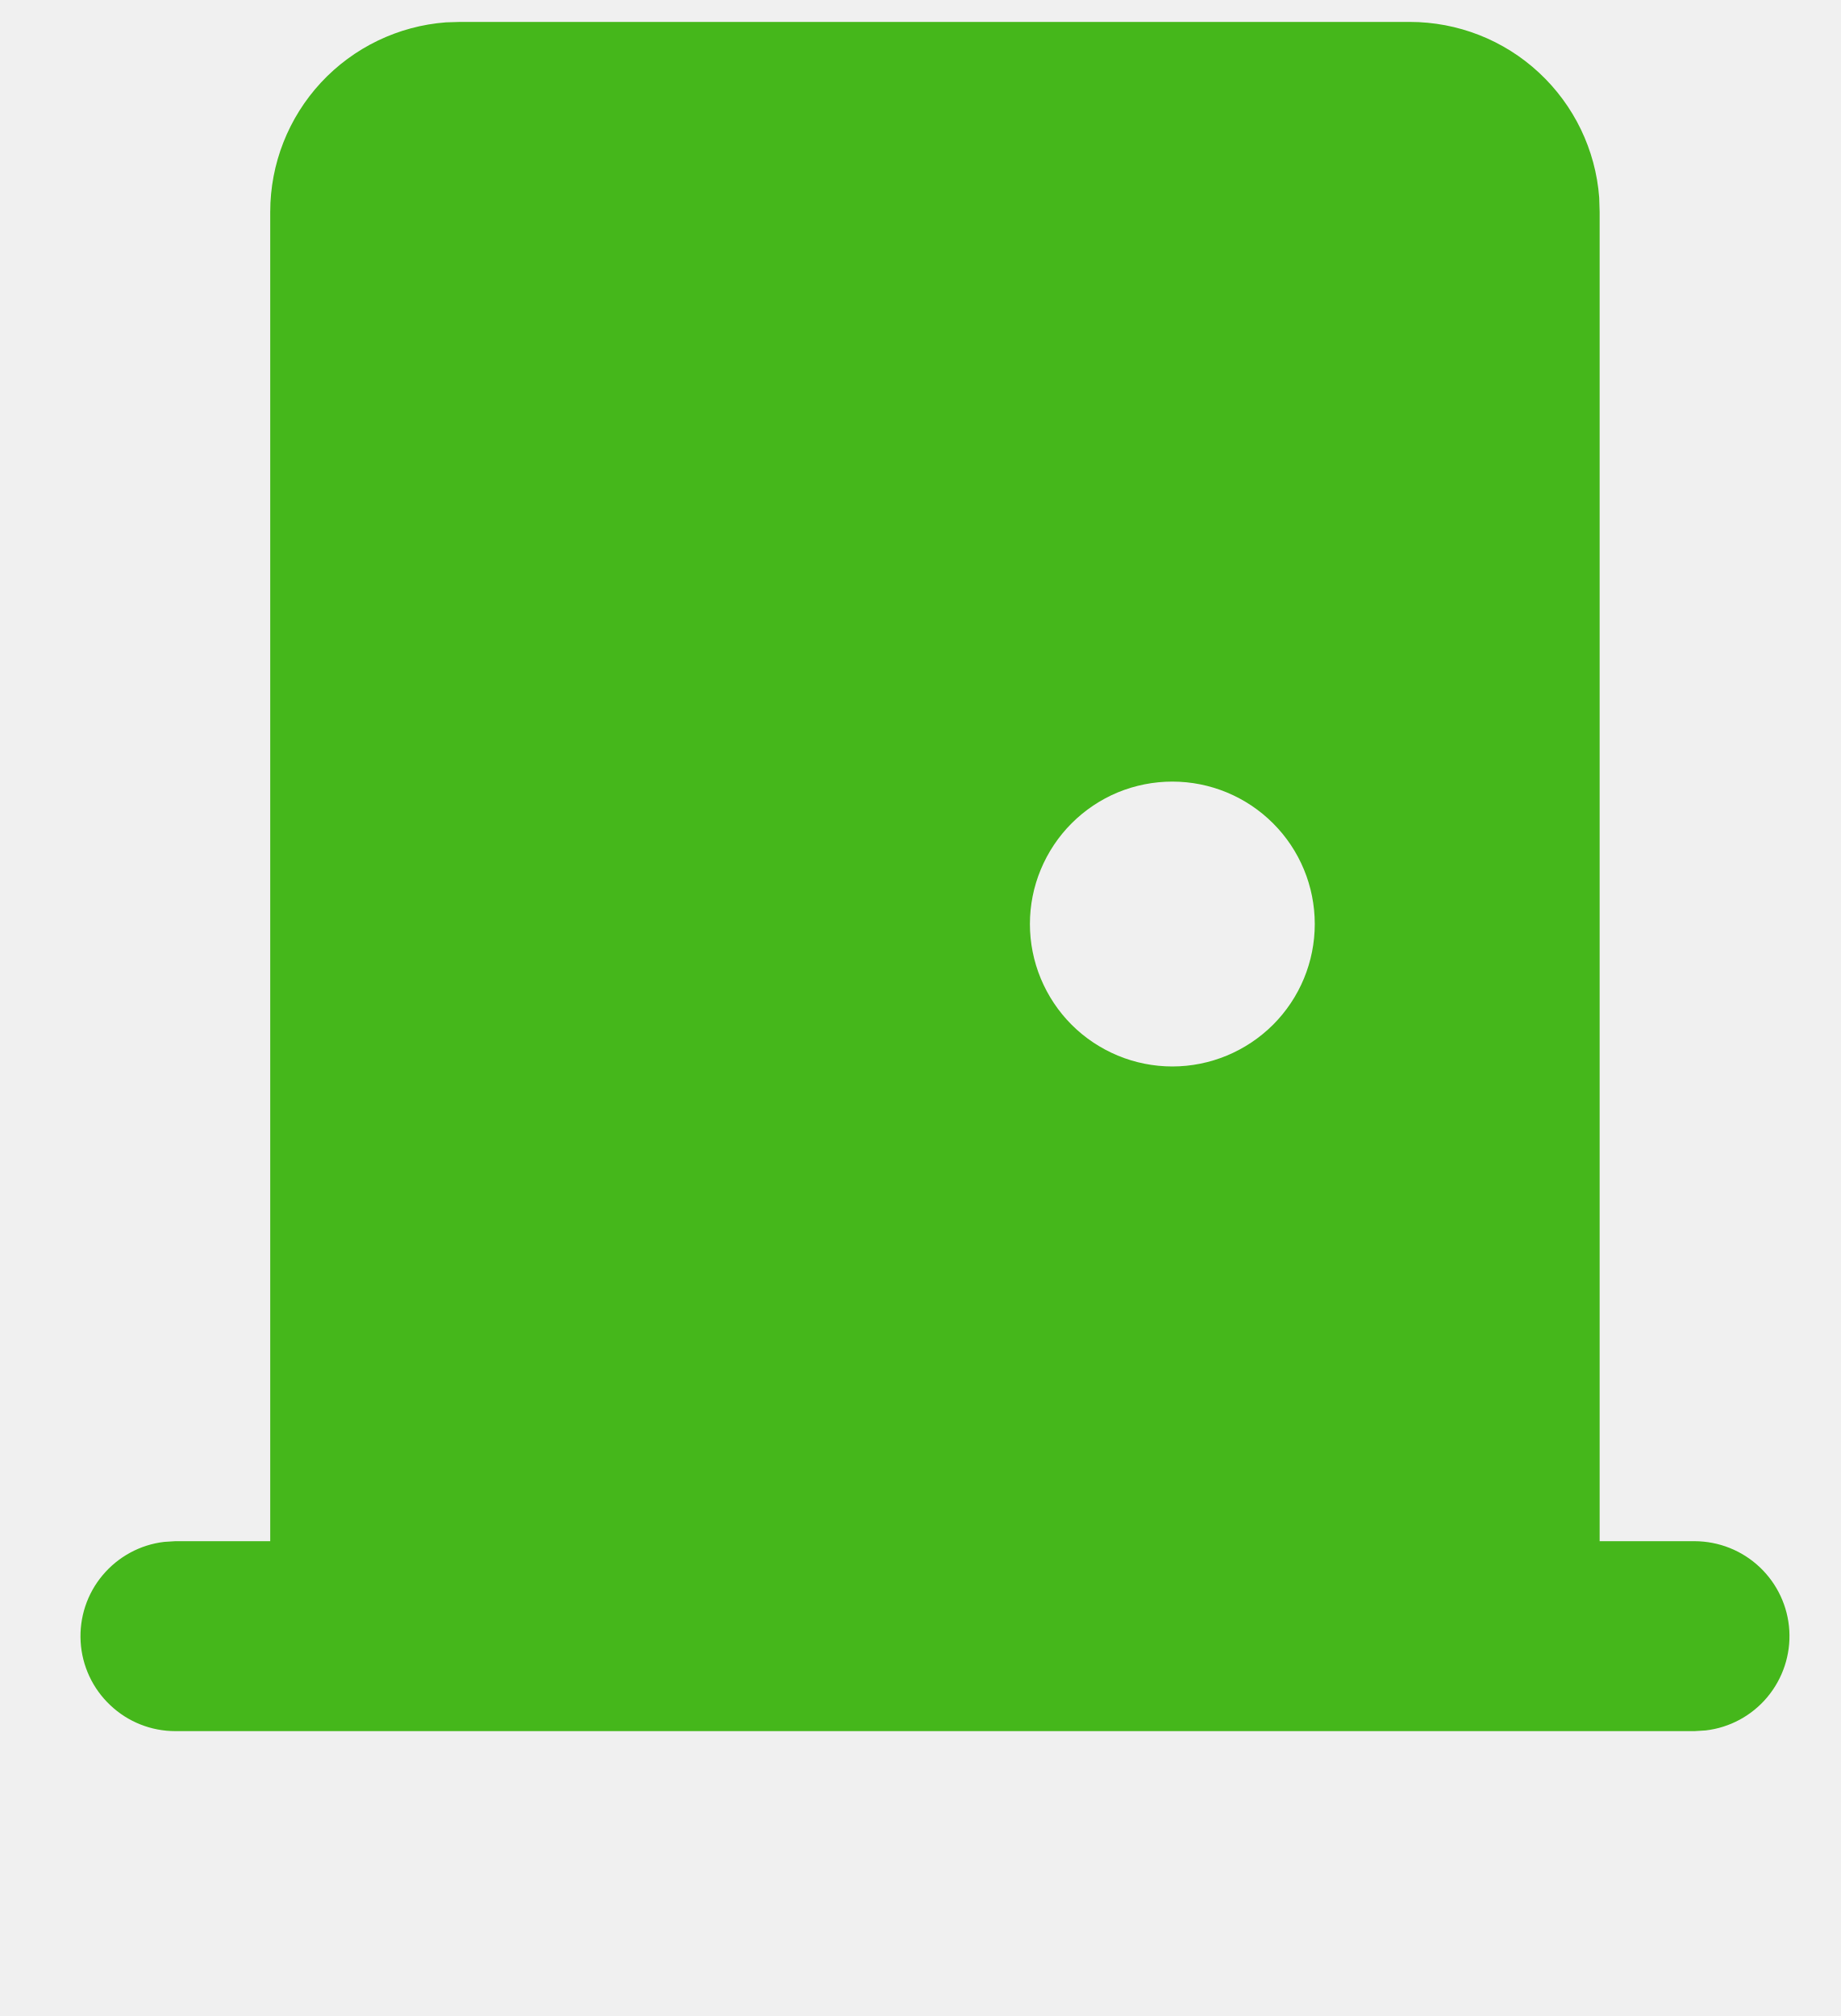
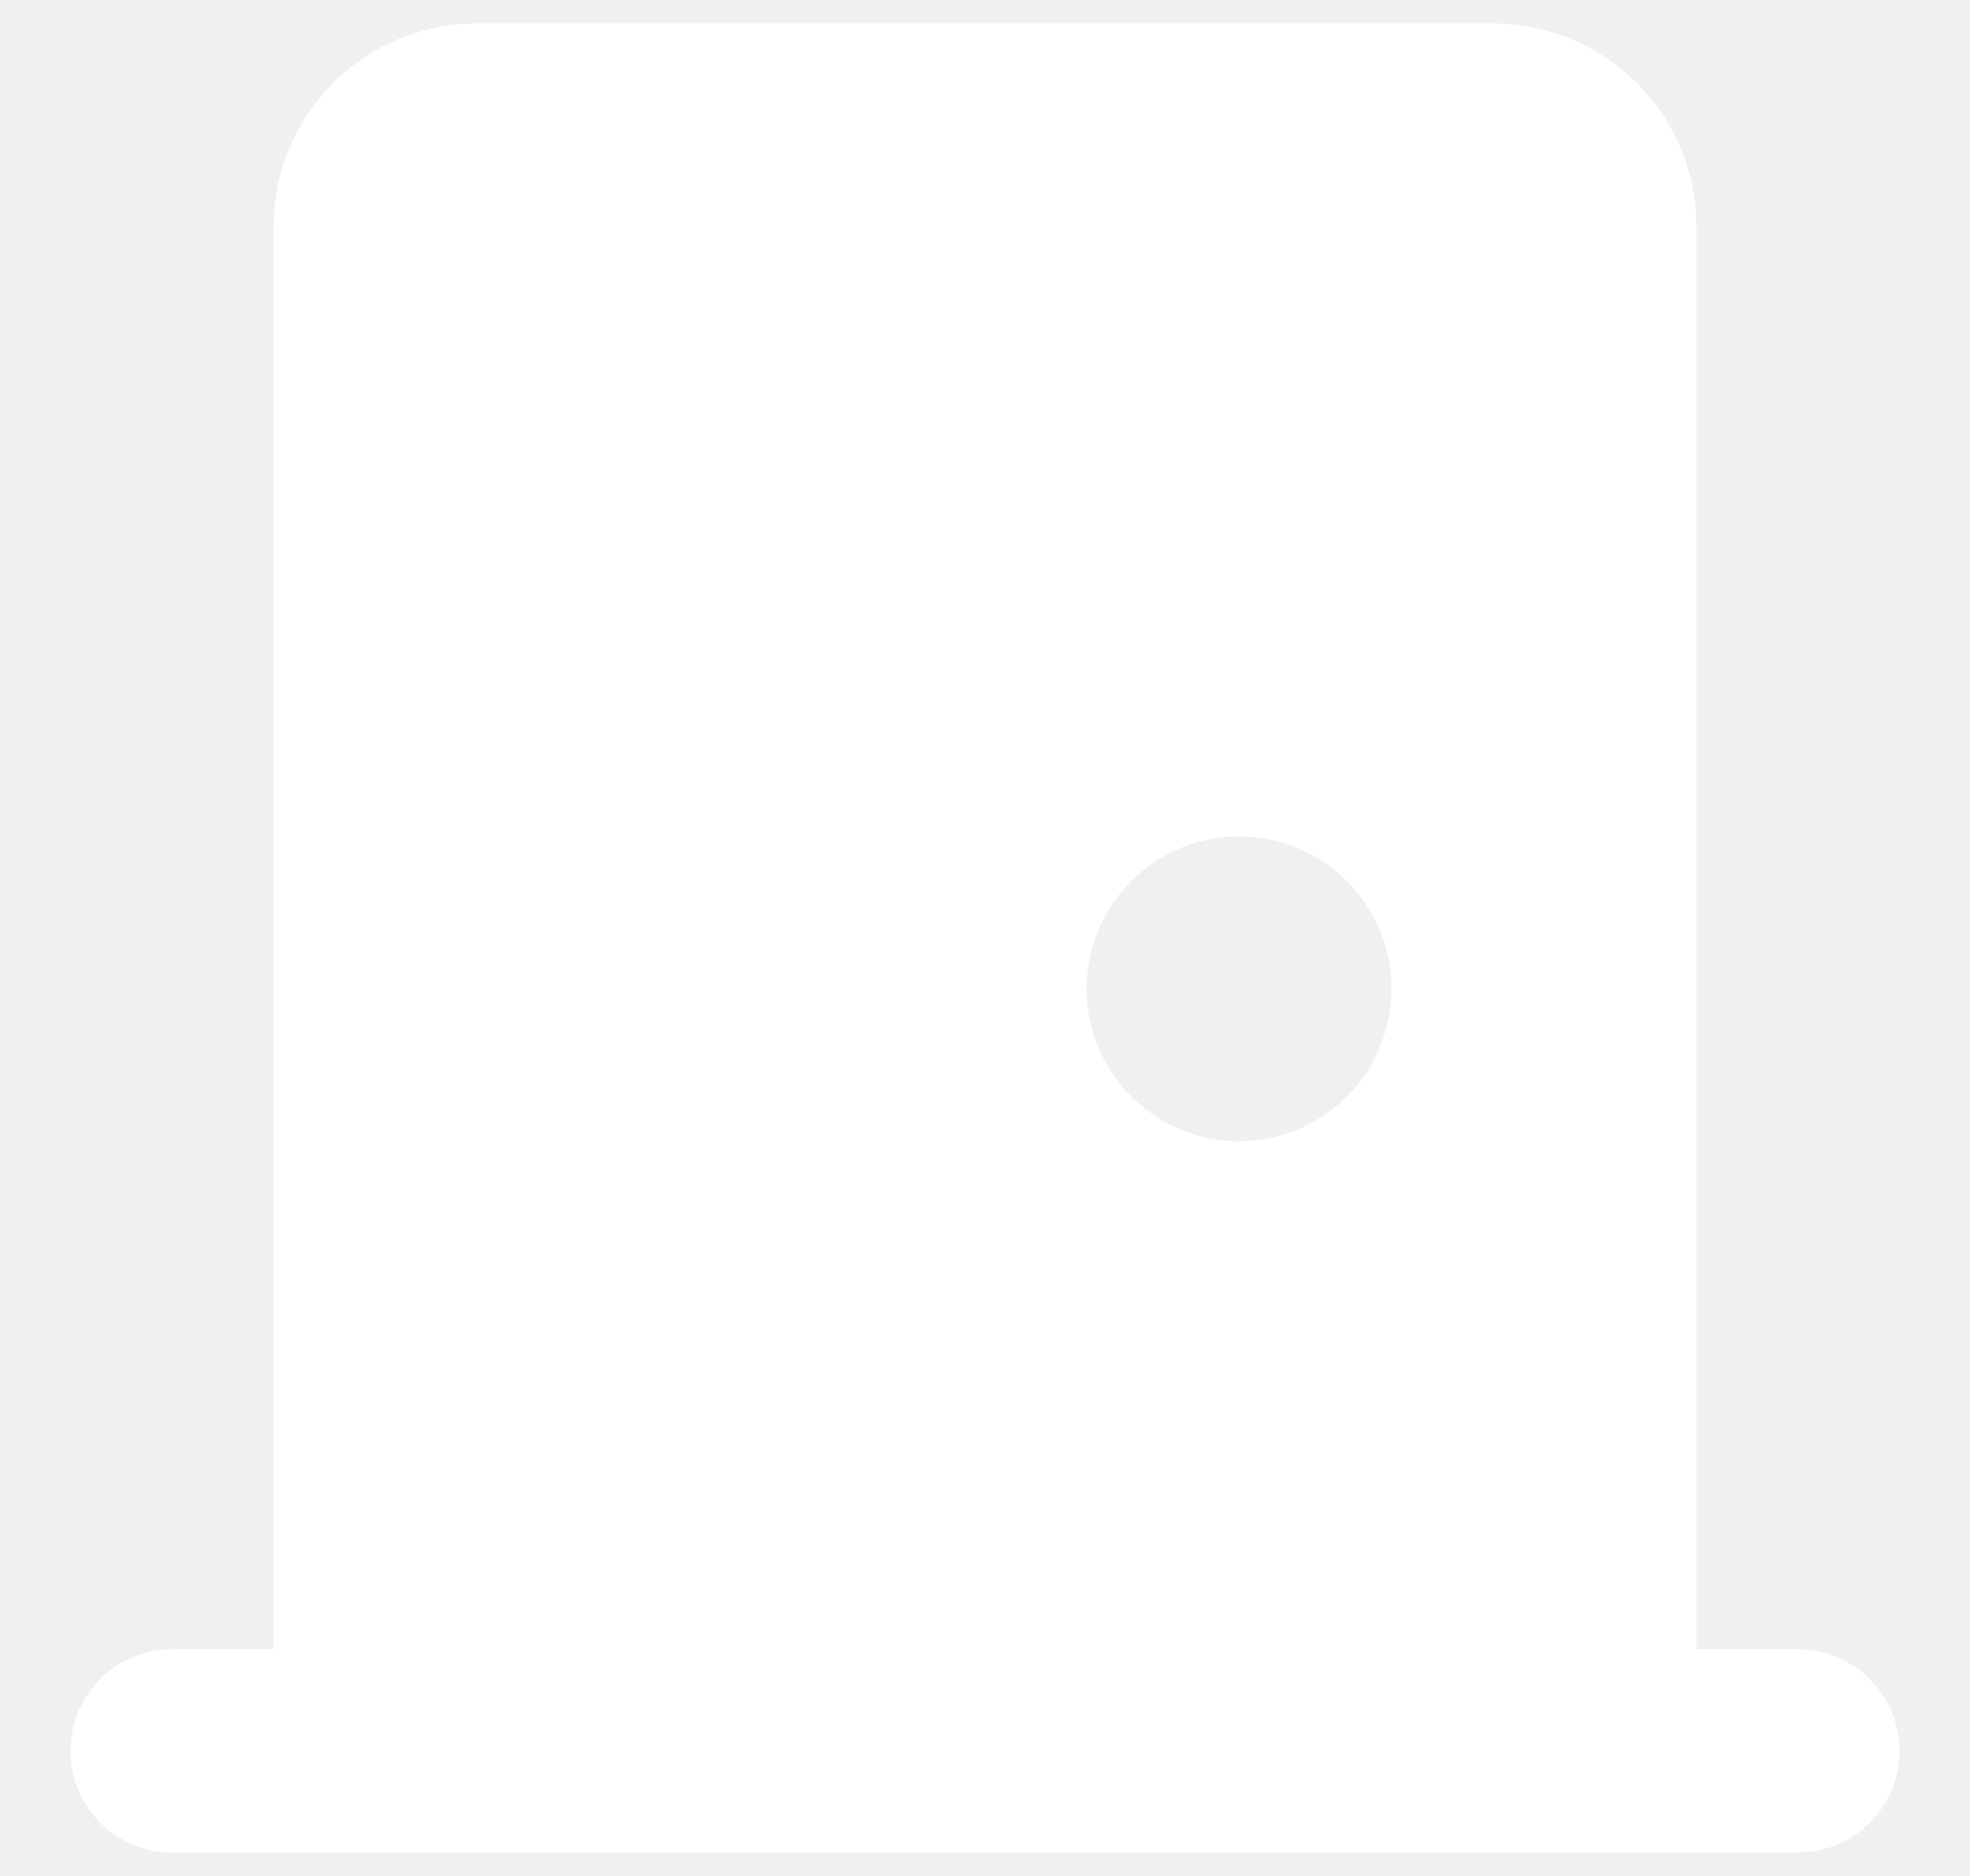
- <svg xmlns="http://www.w3.org/2000/svg" width="21" height="23" viewBox="0 0 21 23" fill="none">
-   <path fill-rule="evenodd" clip-rule="evenodd" d="M16.083 0.25C16.63 0.25 17.157 0.456 17.557 0.828C17.958 1.2 18.204 1.709 18.245 2.254L18.25 2.417V17.583H19.333C19.61 17.584 19.875 17.689 20.076 17.879C20.277 18.069 20.398 18.328 20.414 18.603C20.43 18.879 20.34 19.15 20.163 19.362C19.986 19.574 19.734 19.71 19.46 19.742L19.333 19.75H2C1.724 19.75 1.458 19.644 1.258 19.454C1.057 19.265 0.936 19.006 0.92 18.73C0.904 18.454 0.993 18.183 1.171 17.971C1.348 17.76 1.599 17.623 1.873 17.591L2 17.583H3.083V2.417C3.083 1.87 3.29 1.344 3.661 0.943C4.033 0.542 4.543 0.296 5.088 0.255L5.25 0.25H16.083ZM13.375 8.917C13.162 8.917 12.95 8.959 12.753 9.04C12.556 9.122 12.377 9.242 12.226 9.393C12.075 9.544 11.956 9.723 11.874 9.92C11.792 10.117 11.75 10.328 11.75 10.542C11.75 10.755 11.792 10.966 11.874 11.164C11.956 11.361 12.075 11.54 12.226 11.691C12.377 11.842 12.556 11.961 12.753 12.043C12.95 12.125 13.162 12.167 13.375 12.167C13.806 12.167 14.219 11.995 14.524 11.691C14.829 11.386 15 10.973 15 10.542C15 10.111 14.829 9.697 14.524 9.393C14.219 9.088 13.806 8.917 13.375 8.917Z" fill="#45B71B" />
+ <svg xmlns="http://www.w3.org/2000/svg" width="21" height="20" viewBox="0 0 21 20" fill="none">
+   <path fill-rule="evenodd" clip-rule="evenodd" d="M15.916 0.25C16.463 0.25 16.99 0.456 17.39 0.828C17.791 1.2 18.037 1.709 18.078 2.254L18.083 2.417V17.583H19.166C19.443 17.584 19.708 17.689 19.909 17.879C20.11 18.069 20.23 18.328 20.247 18.603C20.263 18.879 20.173 19.15 19.996 19.362C19.819 19.574 19.567 19.71 19.293 19.742L19.166 19.75H1.833C1.557 19.75 1.291 19.644 1.091 19.454C0.89 19.265 0.769 19.006 0.753 18.73C0.737 18.454 0.826 18.183 1.004 17.971C1.181 17.76 1.432 17.623 1.706 17.591L1.833 17.583H2.916V2.417C2.916 1.87 3.123 1.344 3.494 0.943C3.866 0.542 4.376 0.296 4.921 0.255L5.083 0.25H15.916ZM13.208 8.917C12.995 8.917 12.783 8.959 12.586 9.04C12.389 9.122 12.21 9.242 12.059 9.393C11.908 9.544 11.789 9.723 11.707 9.92C11.625 10.117 11.583 10.328 11.583 10.542C11.583 10.755 11.625 10.966 11.707 11.164C11.789 11.361 11.908 11.54 12.059 11.691C12.21 11.842 12.389 11.961 12.586 12.043C12.783 12.125 12.995 12.167 13.208 12.167C13.639 12.167 14.052 11.995 14.357 11.691C14.662 11.386 14.833 10.973 14.833 10.542C14.833 10.111 14.662 9.697 14.357 9.393C14.052 9.088 13.639 8.917 13.208 8.917Z" fill="white" />
</svg>
